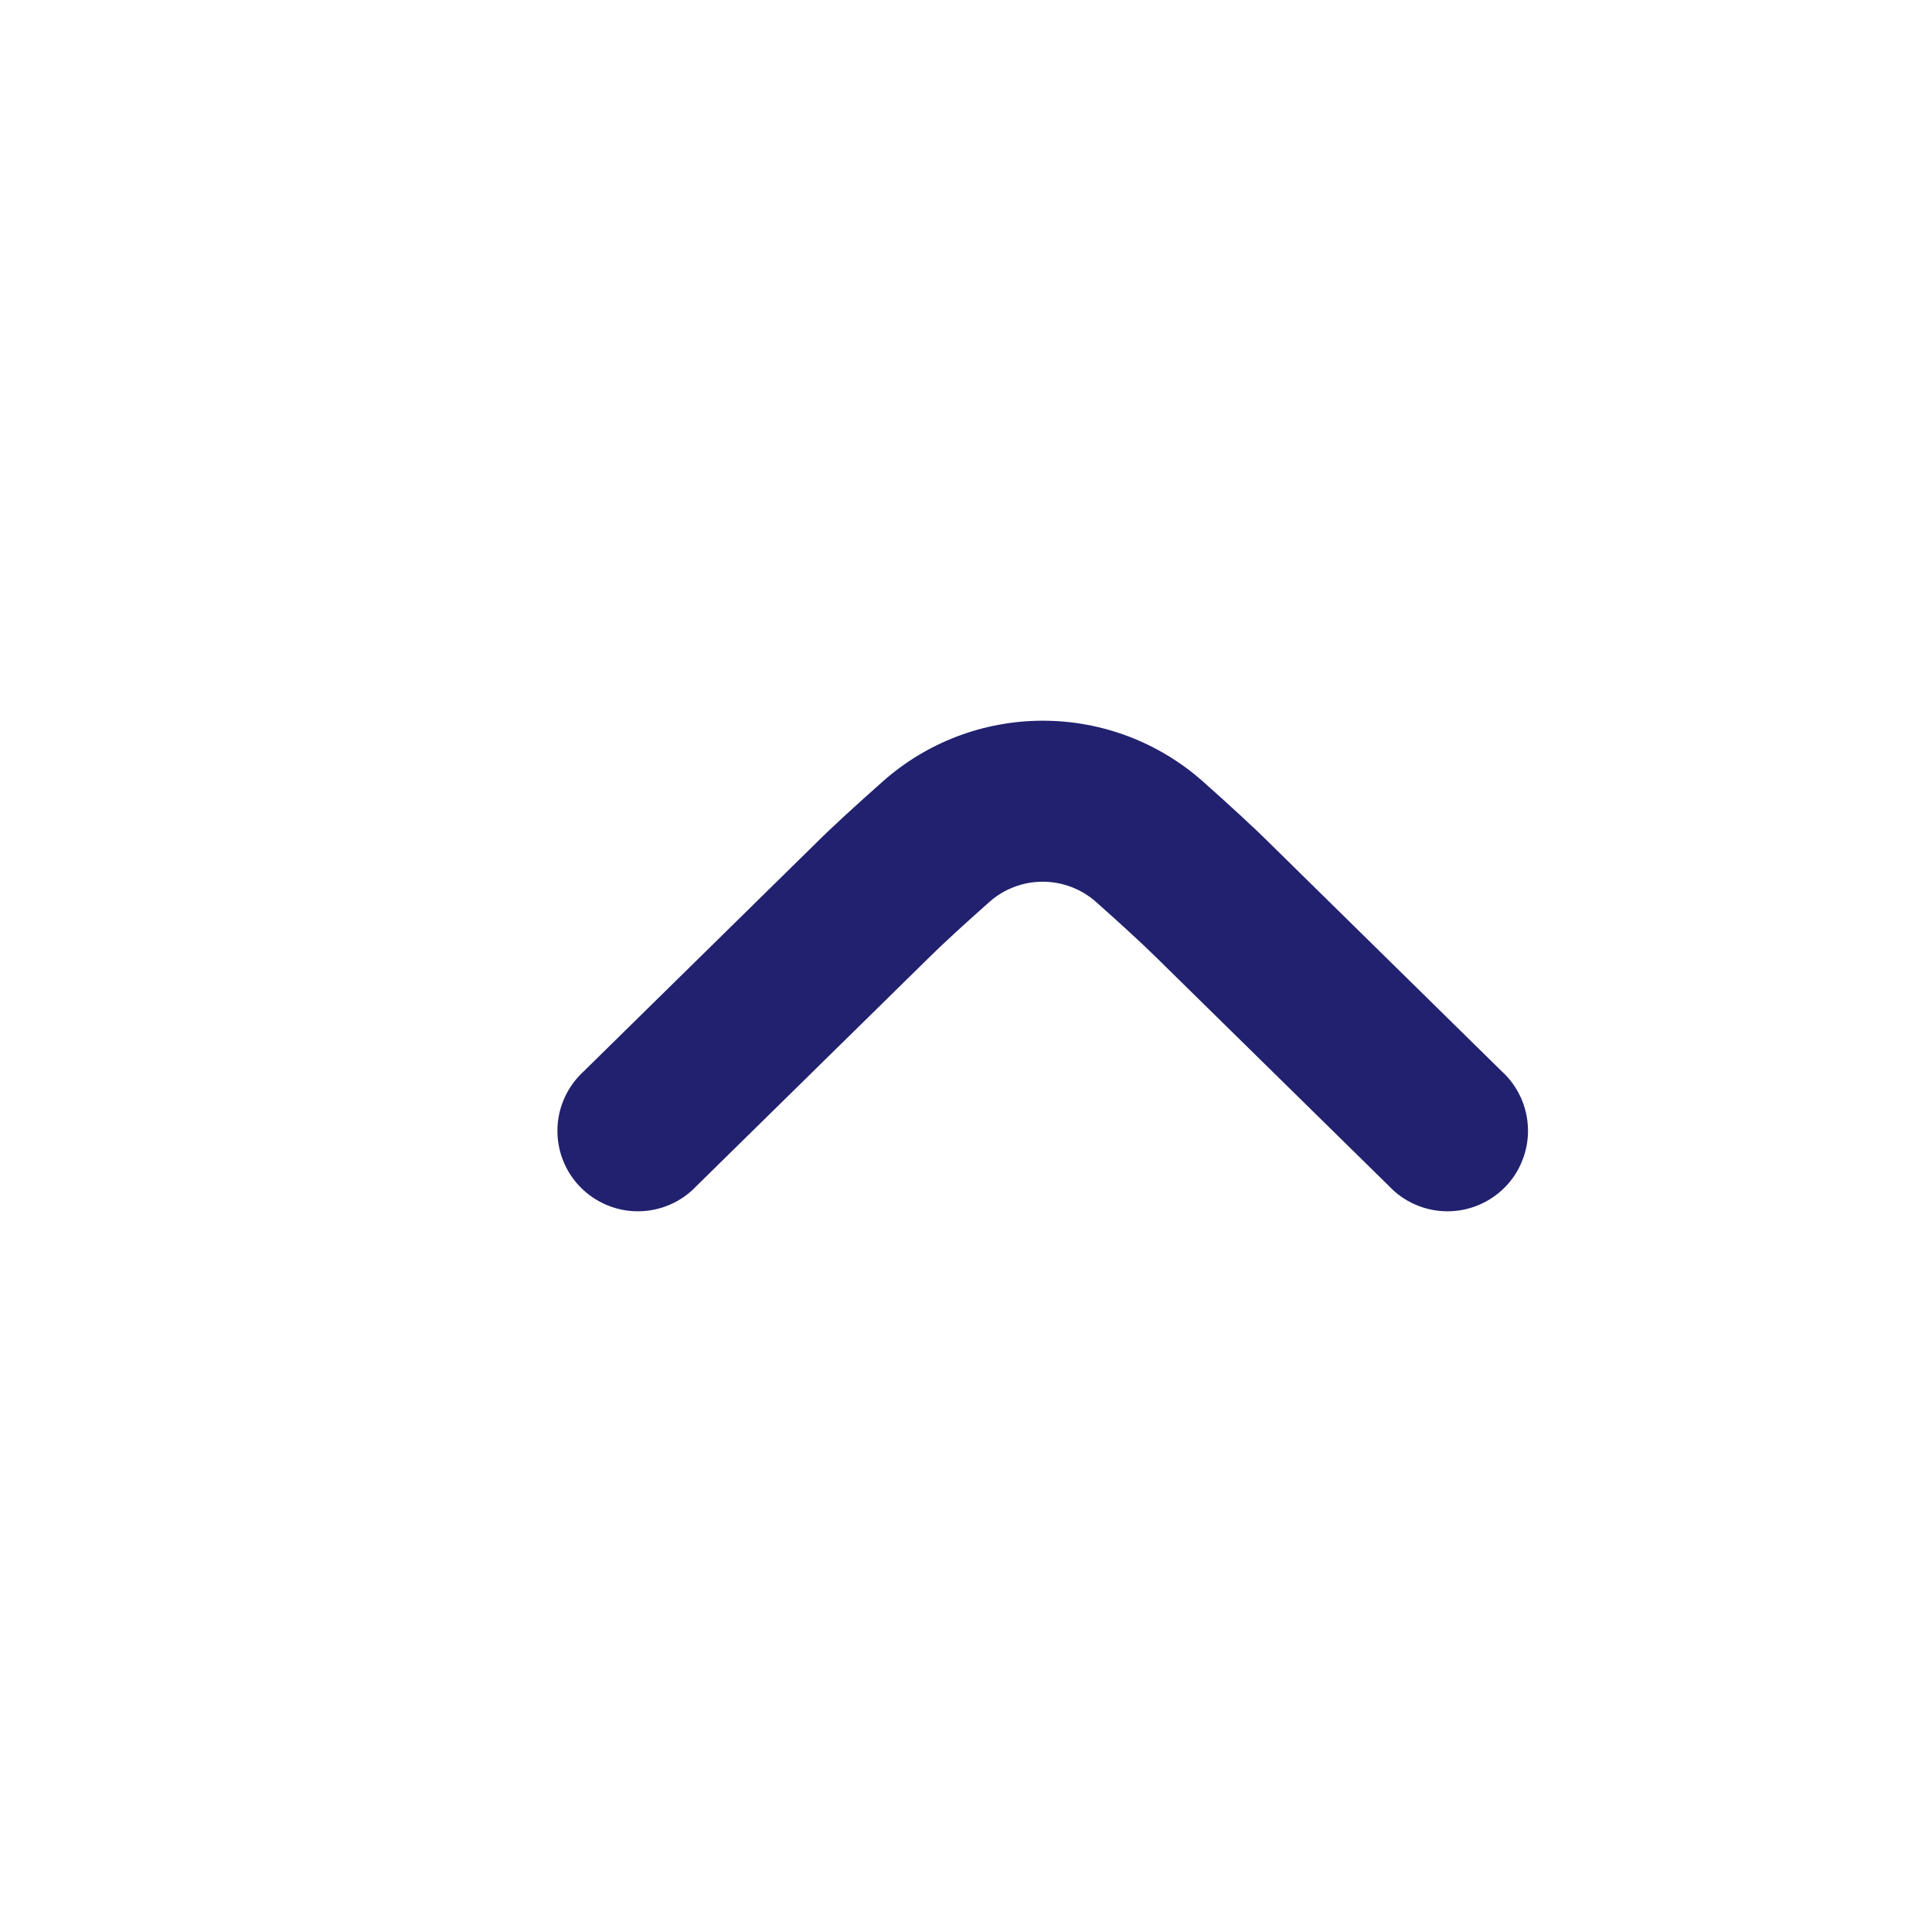
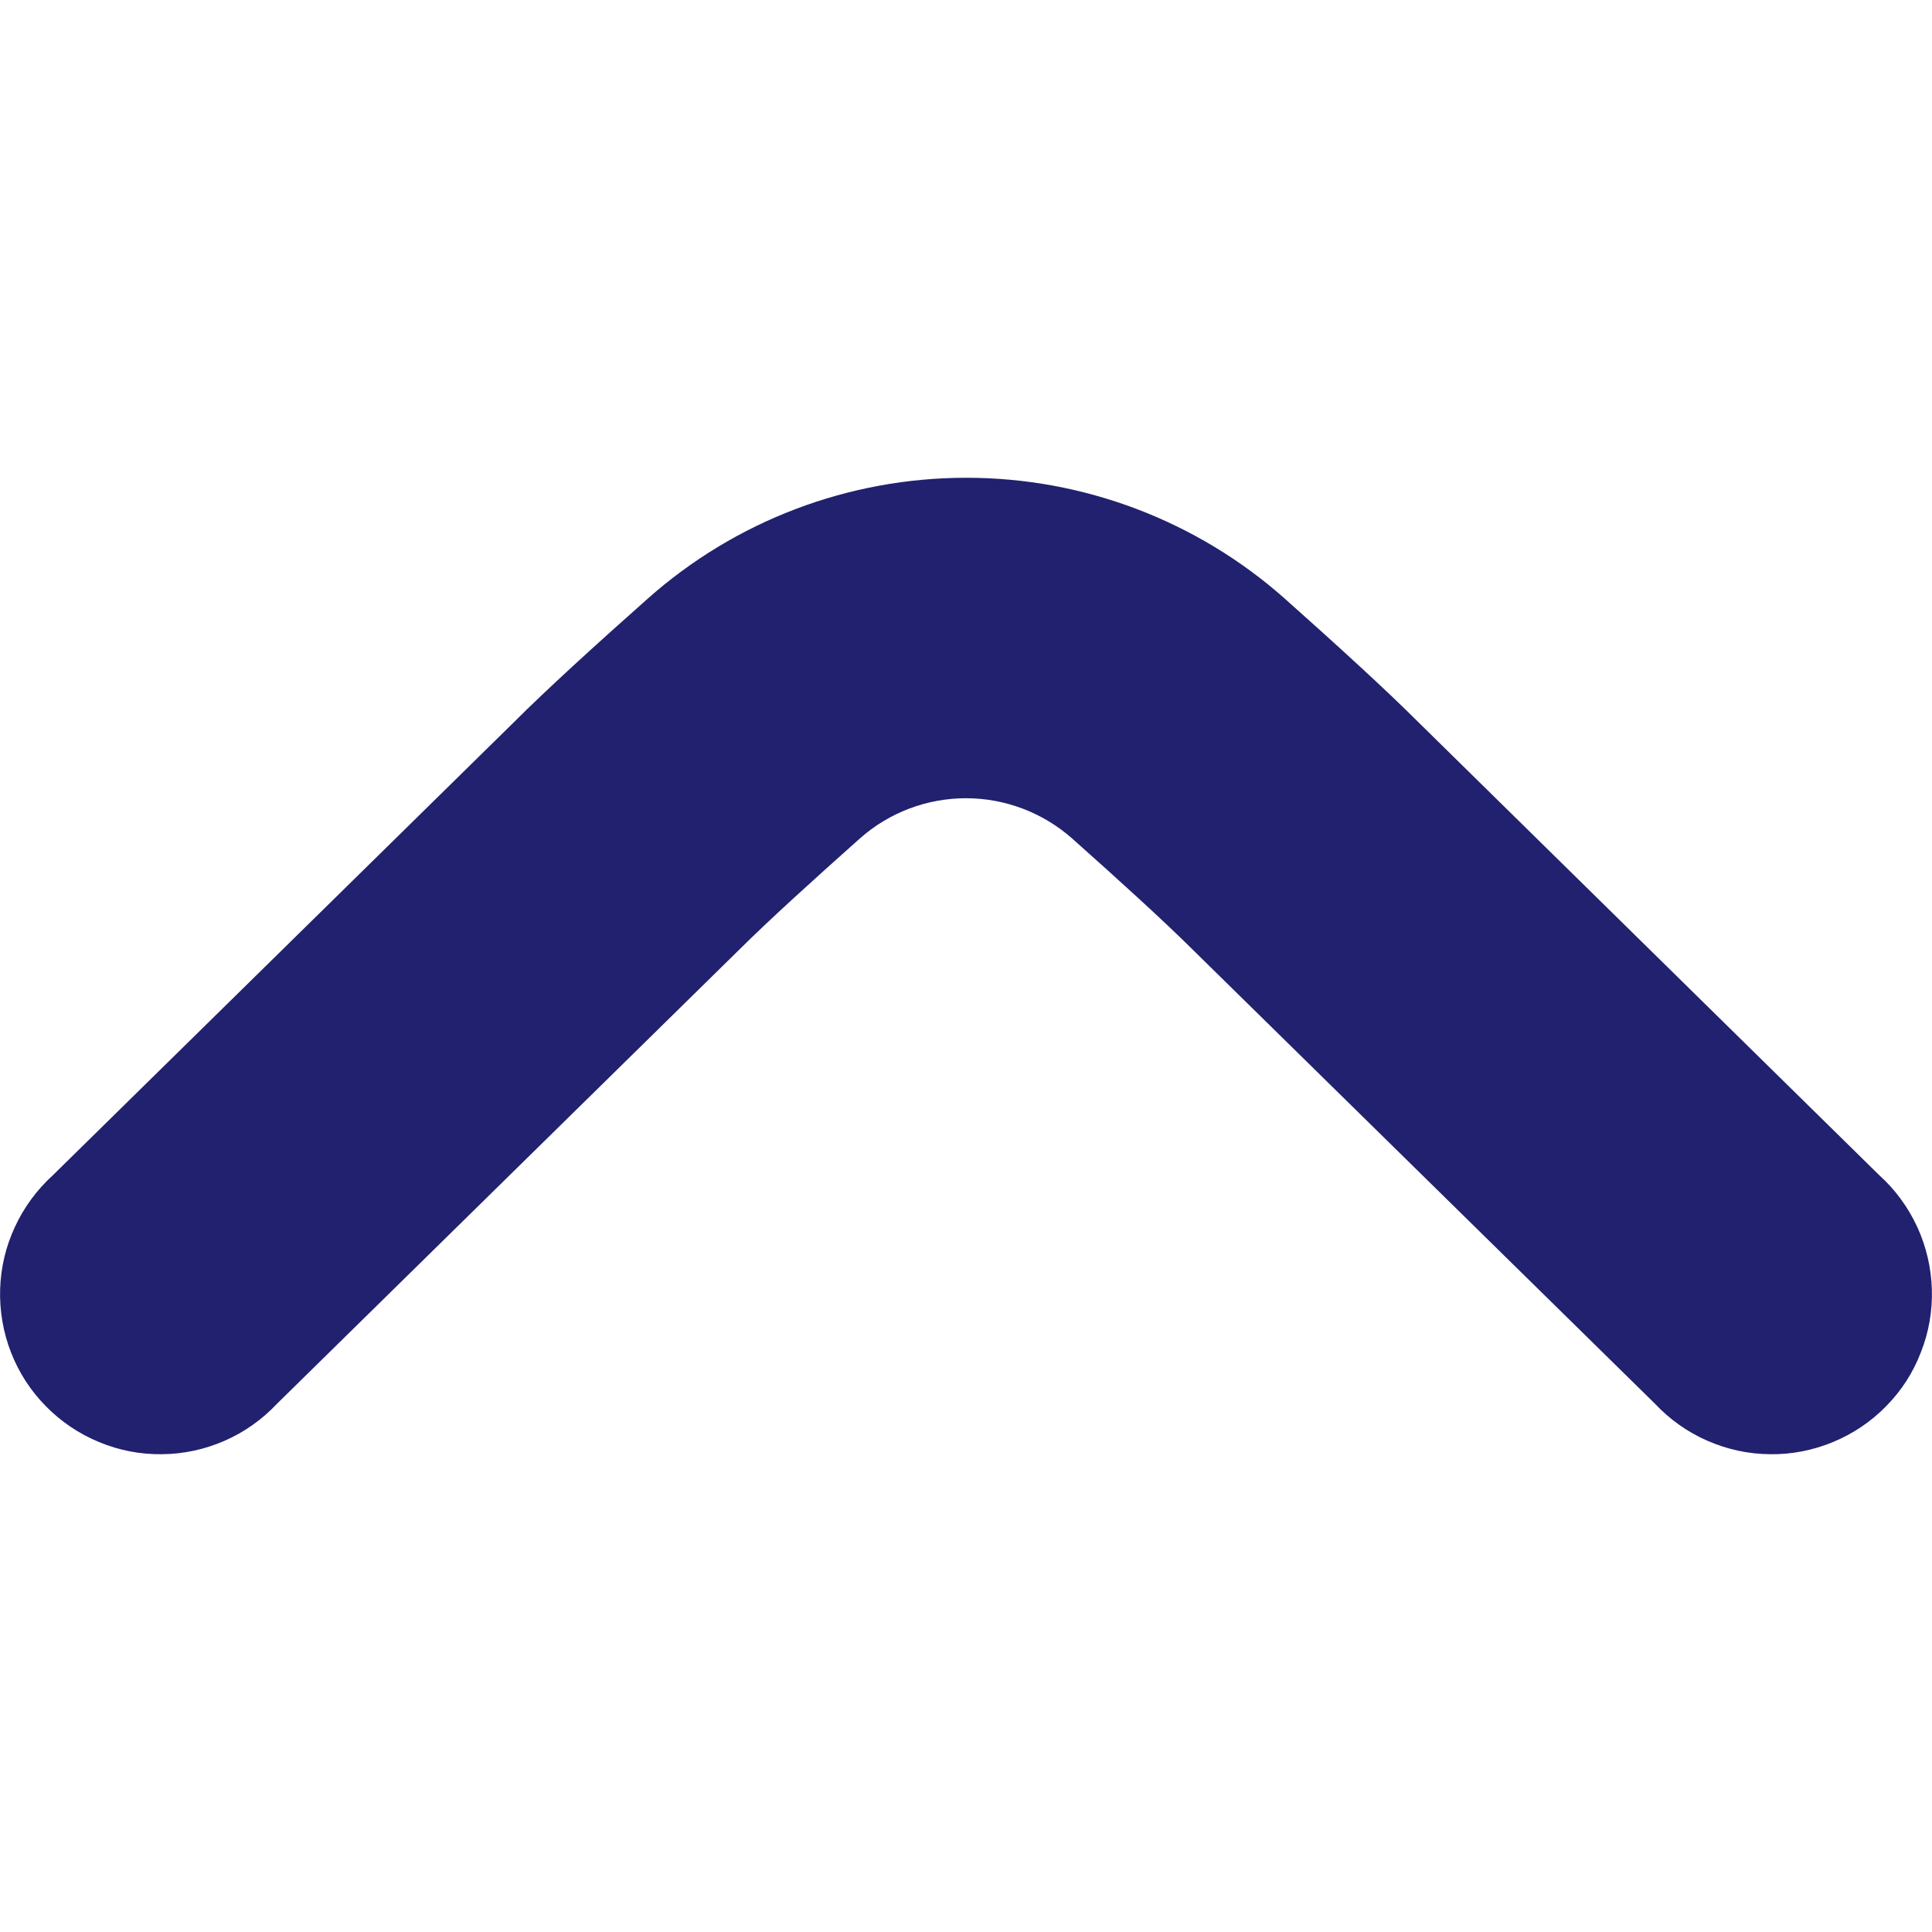
<svg xmlns="http://www.w3.org/2000/svg" width="24" height="24" viewBox="0 0 24 24" fill="none" version="1.1" id="svg4">
  <defs id="defs8" />
-   <g id="sistema/sistema/seta-direita-only" transform="rotate(-90,12.95293,12.00001)">
+   <g id="sistema/sistema/seta-direita-only" transform="matrix(0,-1.990437,1.990437,0,-11.88528,37.782)">
    <path id="Vector" d="m 16,12 c 7e-4,0.732 -0.267,1.439 -0.752,1.987 -0.291,0.327 -0.574,0.637 -0.777,0.84 l -2.824,2.873 c -0.09,0.1 -0.2,0.18 -0.323,0.237 -0.122,0.056 -0.255,0.087 -0.389,0.091 -0.135,0.004 -0.269,-0.019 -0.394,-0.069 C 10.415,17.911 10.301,17.837 10.205,17.742 10.109,17.648 10.033,17.535 9.982,17.411 9.93,17.286 9.904,17.152 9.906,17.018 9.907,16.883 9.936,16.75 9.99,16.627 10.044,16.503 10.123,16.392 10.221,16.3 l 2.829,-2.88 c 0.187,-0.188 0.441,-0.468 0.7,-0.759 0.161,-0.183 0.25,-0.418 0.25,-0.661 0,-0.244 -0.089,-0.479 -0.25,-0.661 -0.258,-0.29 -0.512,-0.57 -0.693,-0.752 L 10.221,7.7 C 10.123,7.608 10.044,7.497 9.99,7.373 9.936,7.25 9.907,7.117 9.906,6.982 9.904,6.847 9.93,6.714 9.982,6.589 10.033,6.465 10.109,6.352 10.205,6.258 10.301,6.163 10.415,6.089 10.541,6.04 c 0.125,-0.049 0.26,-0.072 0.394,-0.068 0.135,0.004 0.267,0.035 0.389,0.092 0.122,0.056 0.232,0.137 0.323,0.237 l 2.829,2.879 c 0.2,0.2 0.48,0.507 0.769,0.833 0.487,0.548 0.755,1.255 0.755,1.988 z" fill="#21216f" />
  </g>
</svg>
